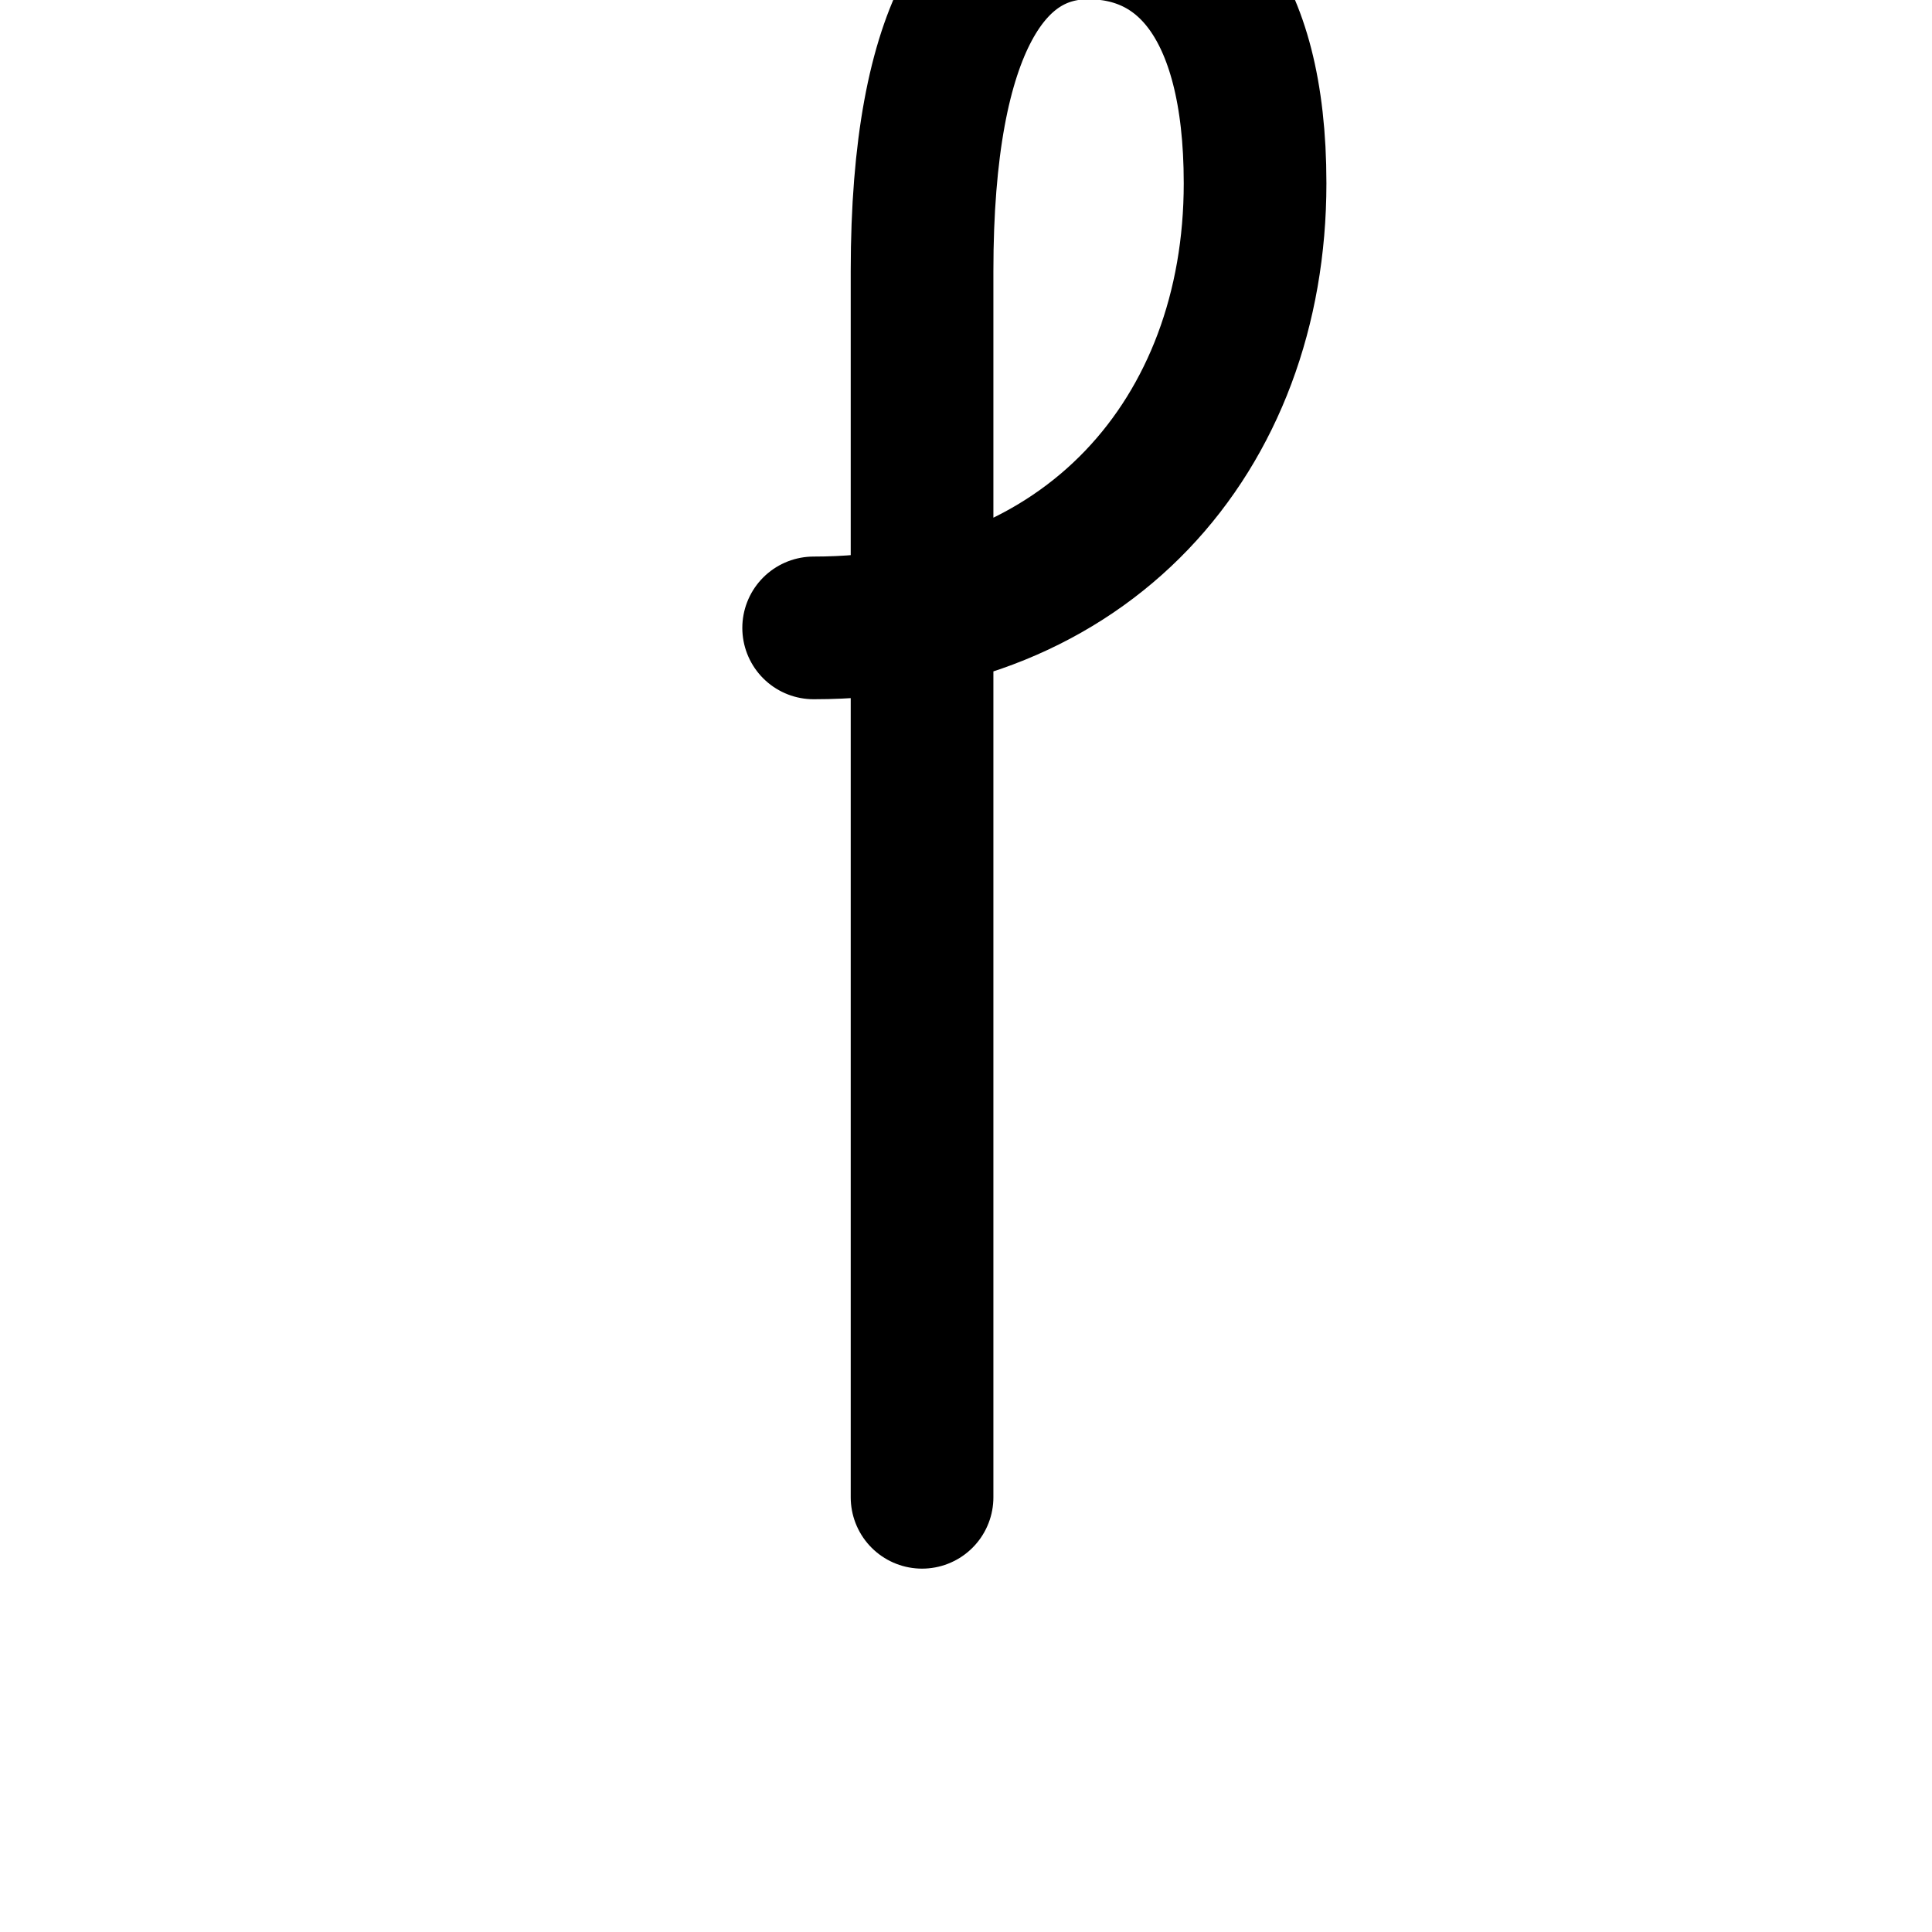
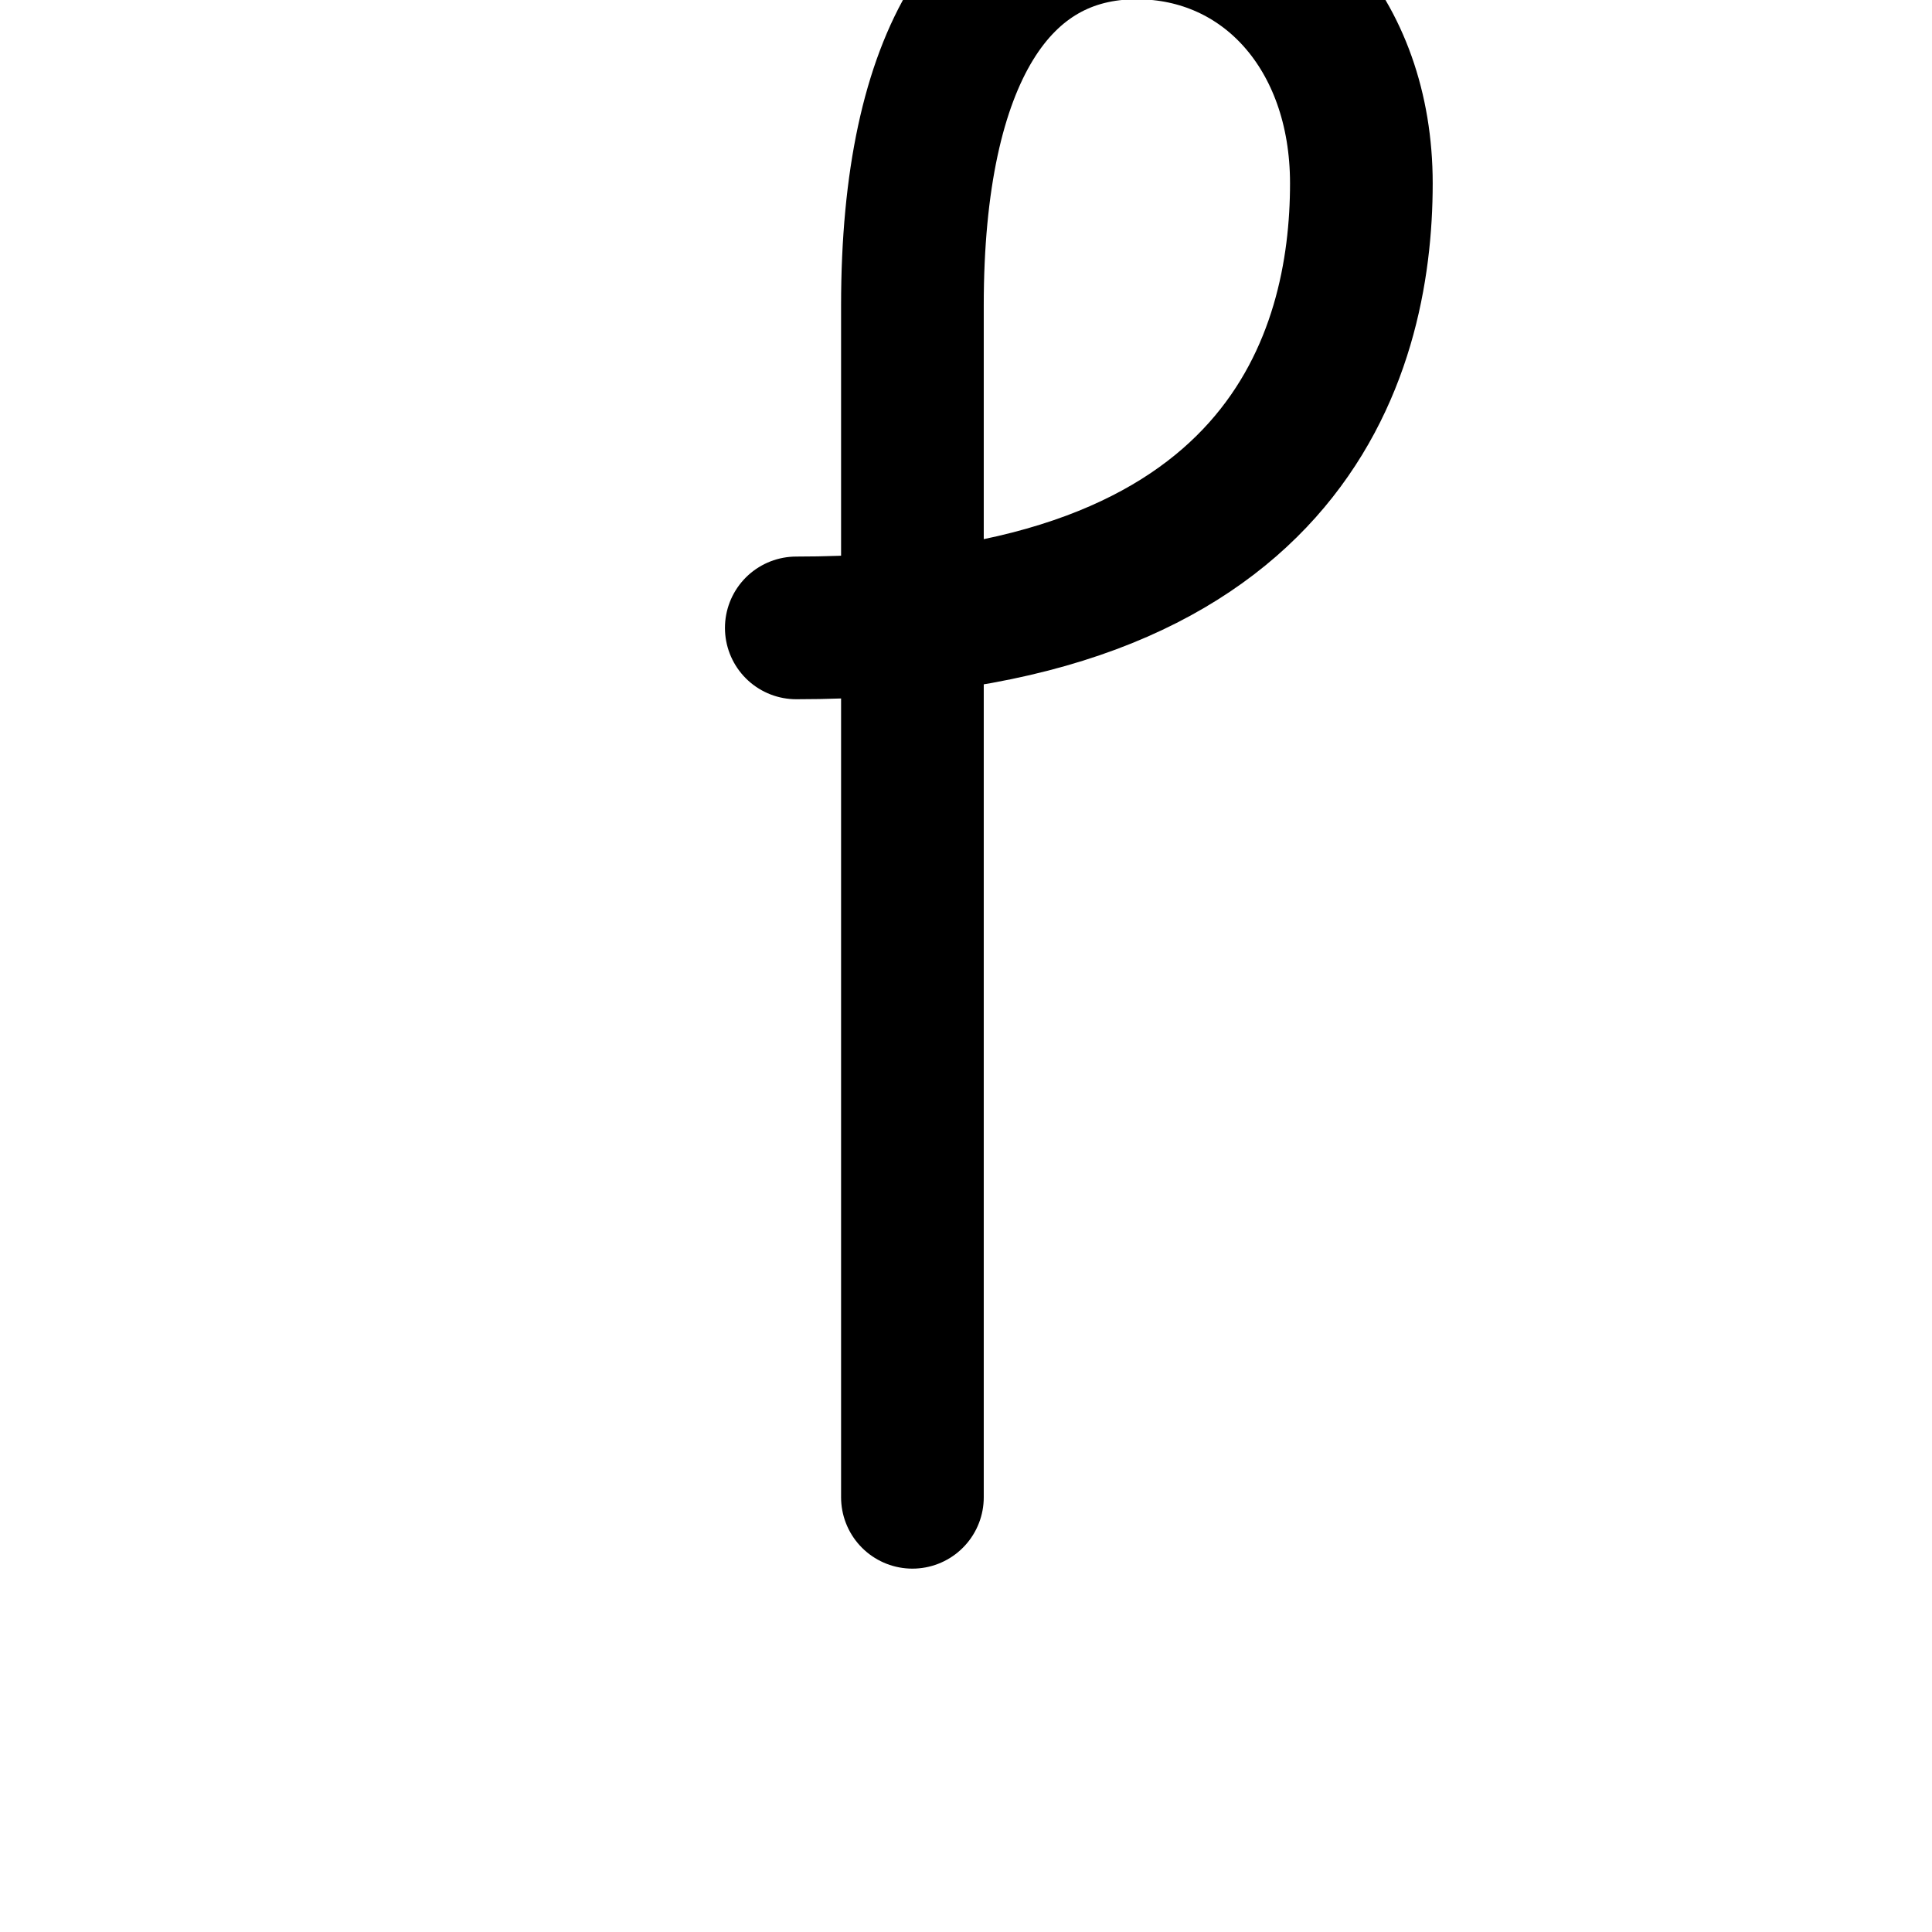
<svg xmlns="http://www.w3.org/2000/svg" version="1.1" viewBox="-10 0 1000 1000" id="svg2" width="1000" height="1000">
  <defs id="defs10" />
  <g id="g4720" transform="matrix(1.0663,0,0,-1.0663,68.33568,1499.684)" style="opacity:0.451" />
  <g transform="matrix(1,0,0,-1,0,1418)" id="g4" />
  <g id="g4720-4" transform="matrix(1.0663,0,0,-1.0663,136.9952,1604.197)" style="opacity:0.451" />
  <g transform="matrix(1,0,0,-1,68.65956,1522.513)" id="g4-5" />
-   <path style="fill:none;fill-rule:evenodd;stroke:#000000;stroke-width:73.846;stroke-linecap:round;stroke-linejoin:round;stroke-miterlimit:4;stroke-dasharray:none;stroke-opacity:1" d="M 467.255,775 V 140.424 c 0,-128.173 36.112,-177.731 86.049,-177.731 48.23,0 86.323,37.578 86.323,132.203 0,130.221 -87.09,230.104 -228.481,230.104" id="path4732" />
+   <path style="fill:none;fill-rule:evenodd;stroke:#000000;stroke-width:73.846;stroke-linecap:round;stroke-linejoin:round;stroke-miterlimit:4;stroke-dasharray:none;stroke-opacity:1" d="M 462.266,775 V 158.066 c 0,-129.707 43.868,-195.373 116.05,-195.373 66.639,0 116.323,54.453 116.323,132.203 0,88.801 -39.103,230.104 -292.481,230.104" id="path4732-81" />
</svg>
